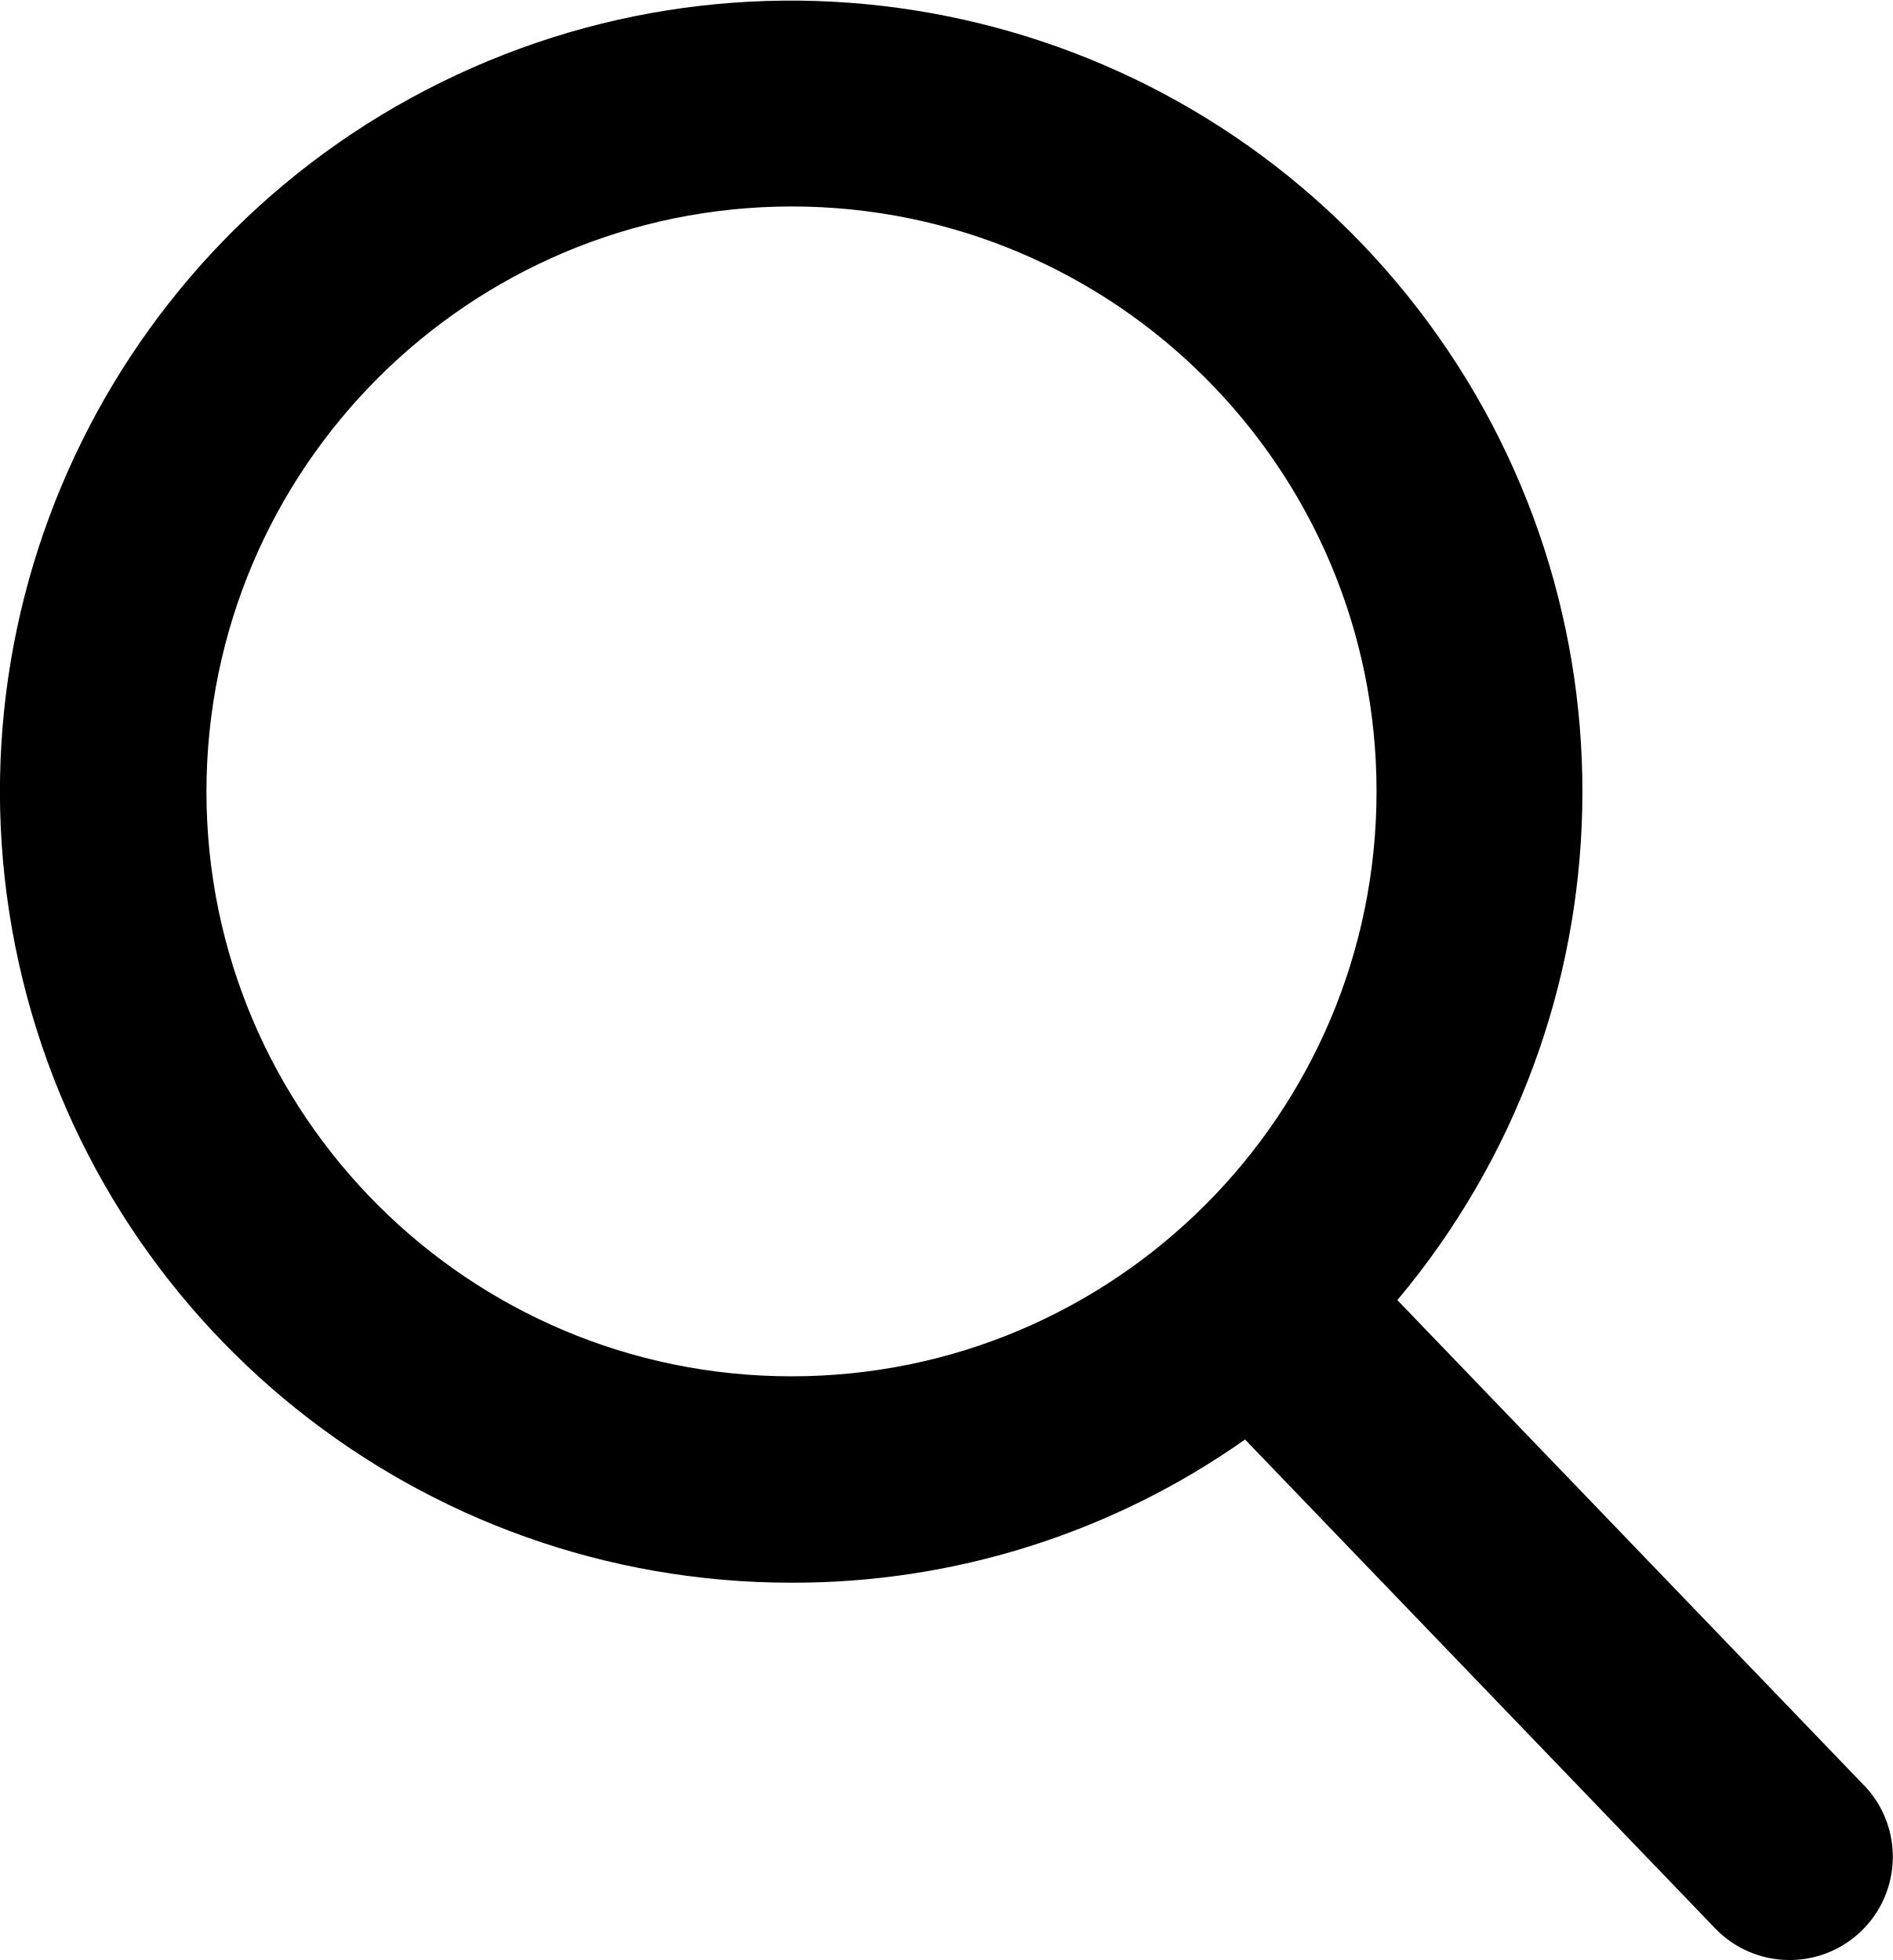
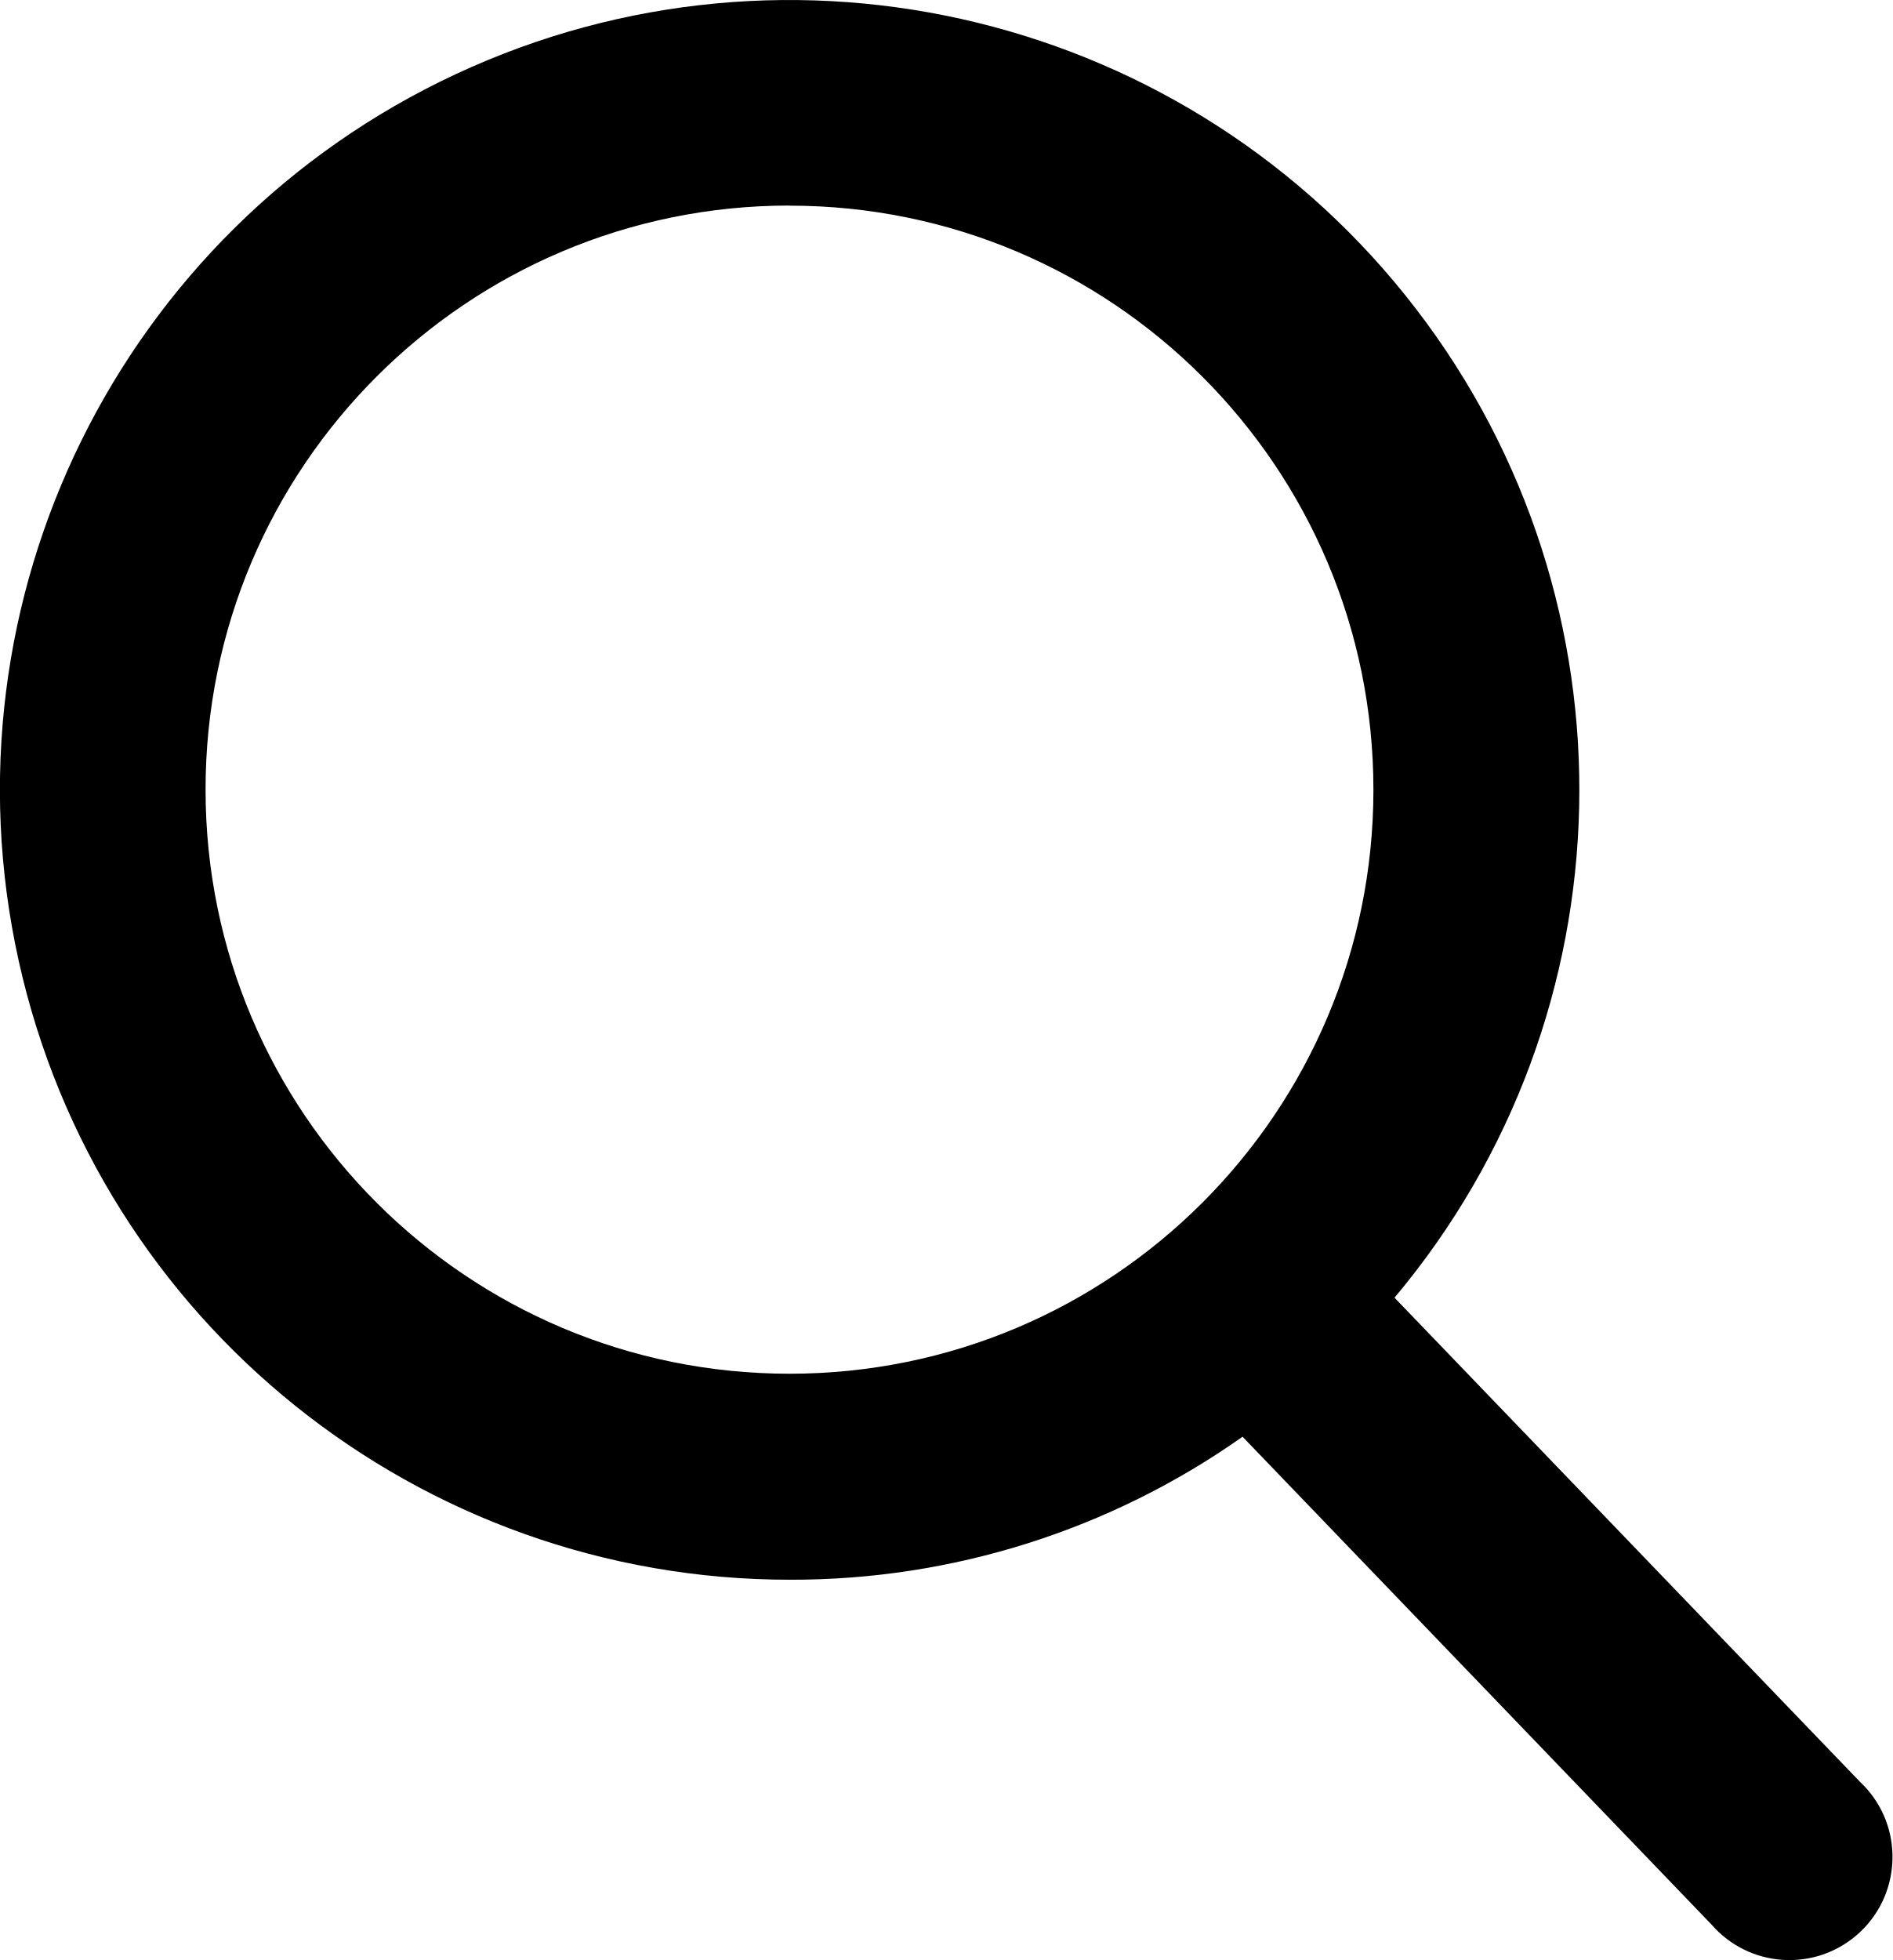
- <svg xmlns="http://www.w3.org/2000/svg" viewBox="0 0 26.02 26.951">
-   <path d="M26.608,24.548l-6.414-6.671a10.877,10.877,0,1,0-8.329,3.886A10.765,10.765,0,0,0,18.1,19.794l6.463,6.722a1.419,1.419,0,1,0,2.046-1.968ZM11.865,2.839a8.043,8.043,0,1,1-8.043,8.043A8.052,8.052,0,0,1,11.865,2.839Z" transform="translate(-0.984)" />
+ <svg xmlns="http://www.w3.org/2000/svg" width="18.12" height="18.763" viewBox="0 0 18.12 18.763">
+   <path d="M29.151,28.078l-4.459-4.637a7.561,7.561,0,1,0-5.789,2.7,7.484,7.484,0,0,0,4.334-1.369l4.493,4.673a.987.987,0,0,0,1.486-1.3Q29.185,28.11,29.151,28.078Zm-10.252-15.091a5.591,5.591,0,1,1-5.591,5.591A5.591,5.591,0,0,1,18.899,12.986Z" transform="translate(-11.3398 -11.0183)" />
</svg>
